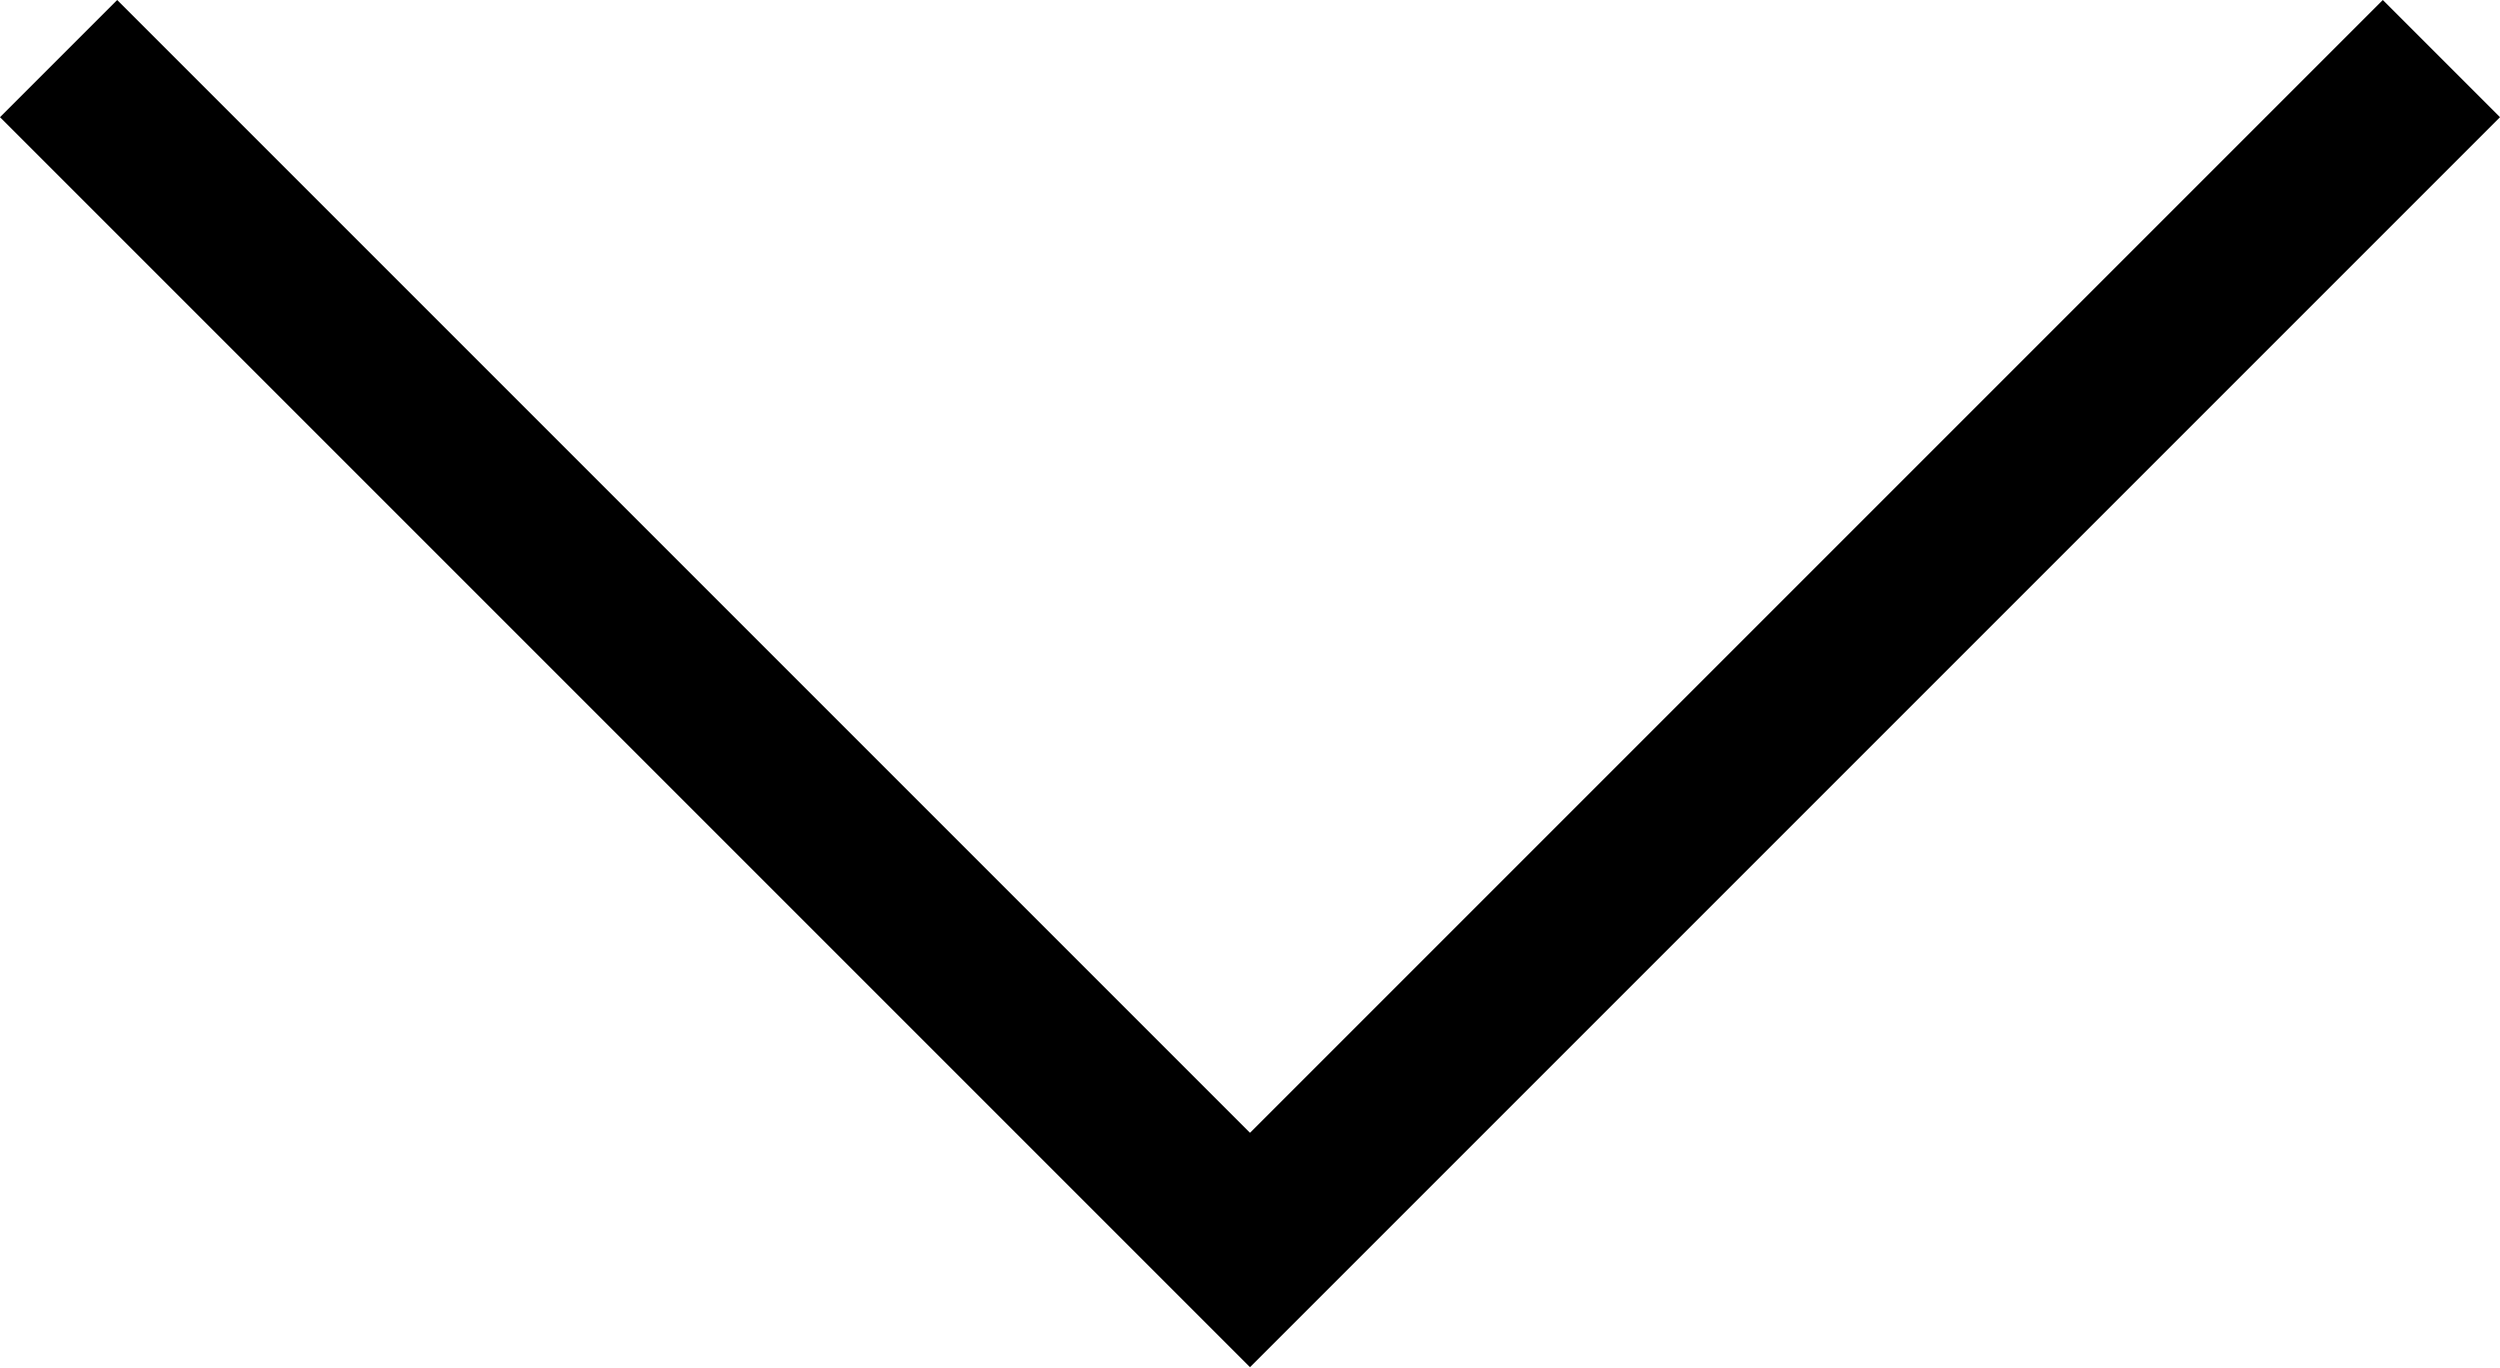
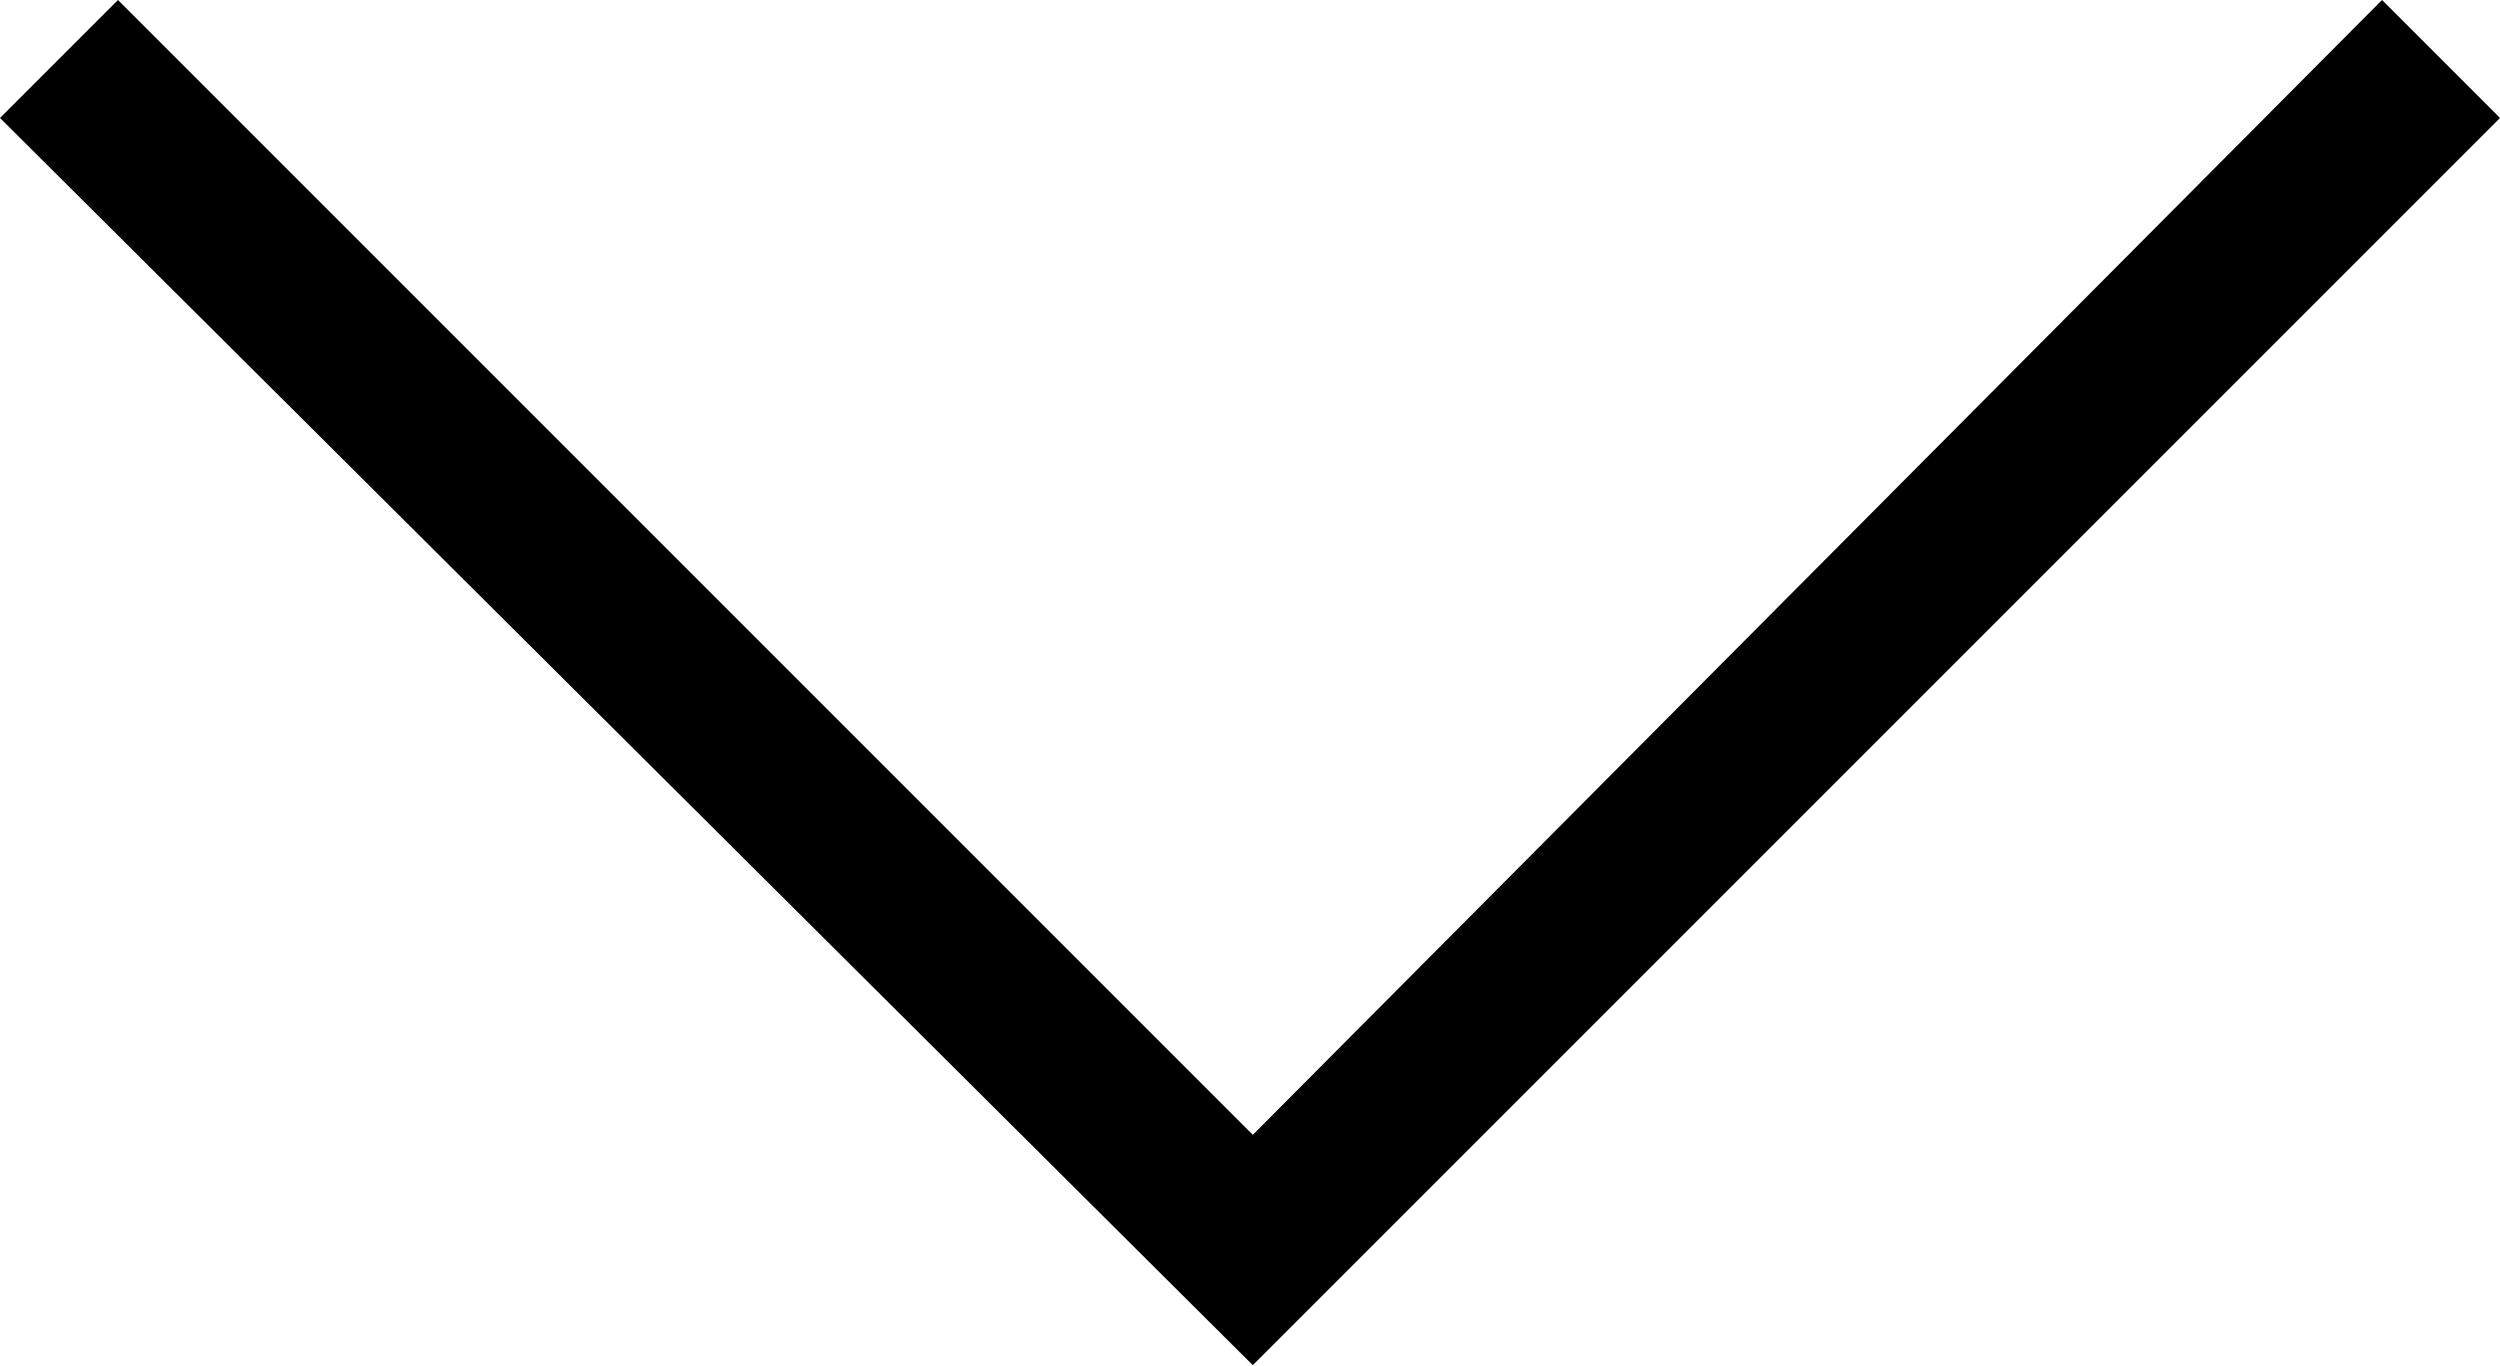
- <svg xmlns="http://www.w3.org/2000/svg" version="1.1" id="Layer_1" x="0px" y="0px" width="44.5px" height="24.336px" viewBox="2.75 0 44.5 24.336" enable-background="new 2.75 0 44.5 24.336" xml:space="preserve">
-   <polygon points="47.25,2.086 45.164,0 25,20.164 4.836,0 2.75,2.086 25,24.336 " />
+ <svg xmlns="http://www.w3.org/2000/svg" version="1.1" id="Layer_1" x="0px" y="0px" viewBox="0 0 44.5 24.3" style="enable-background:new 0 0 44.5 24.3;" xml:space="preserve">
+   <polygon points="44.5,2.1 42.4,0 22.3,20.2 2.1,0 0,2.1 22.3,24.3 " />
</svg>
